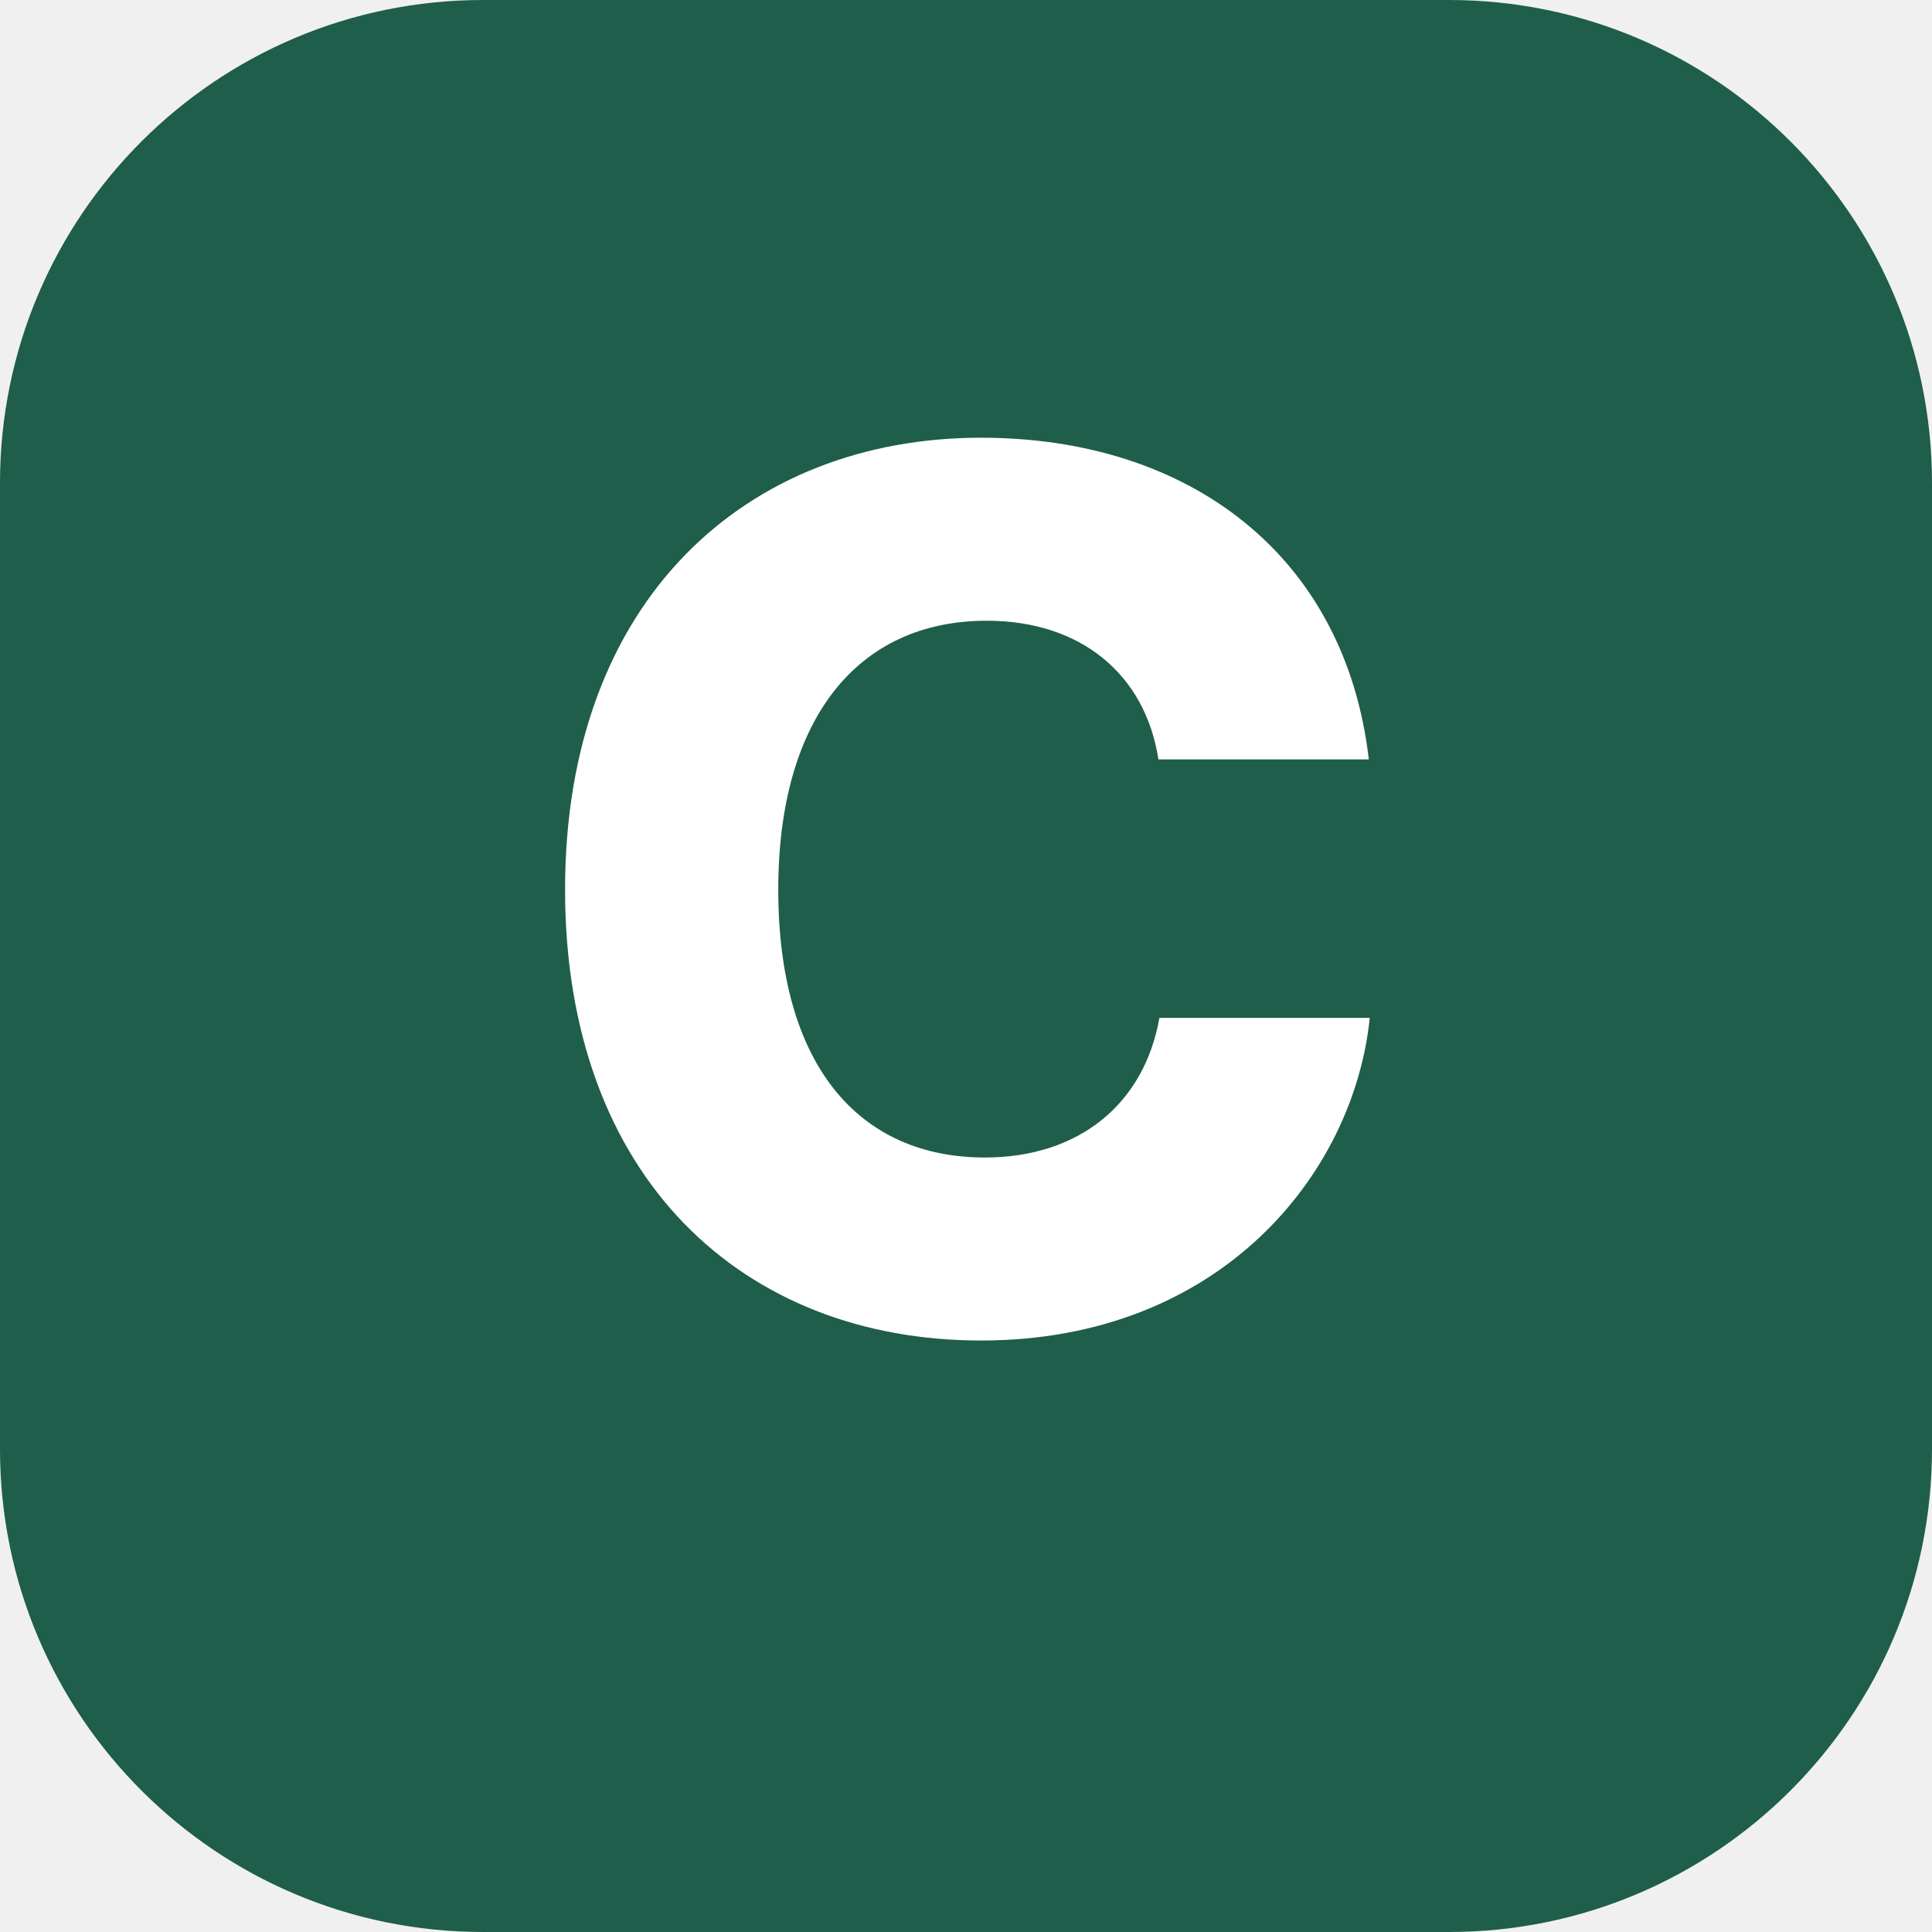
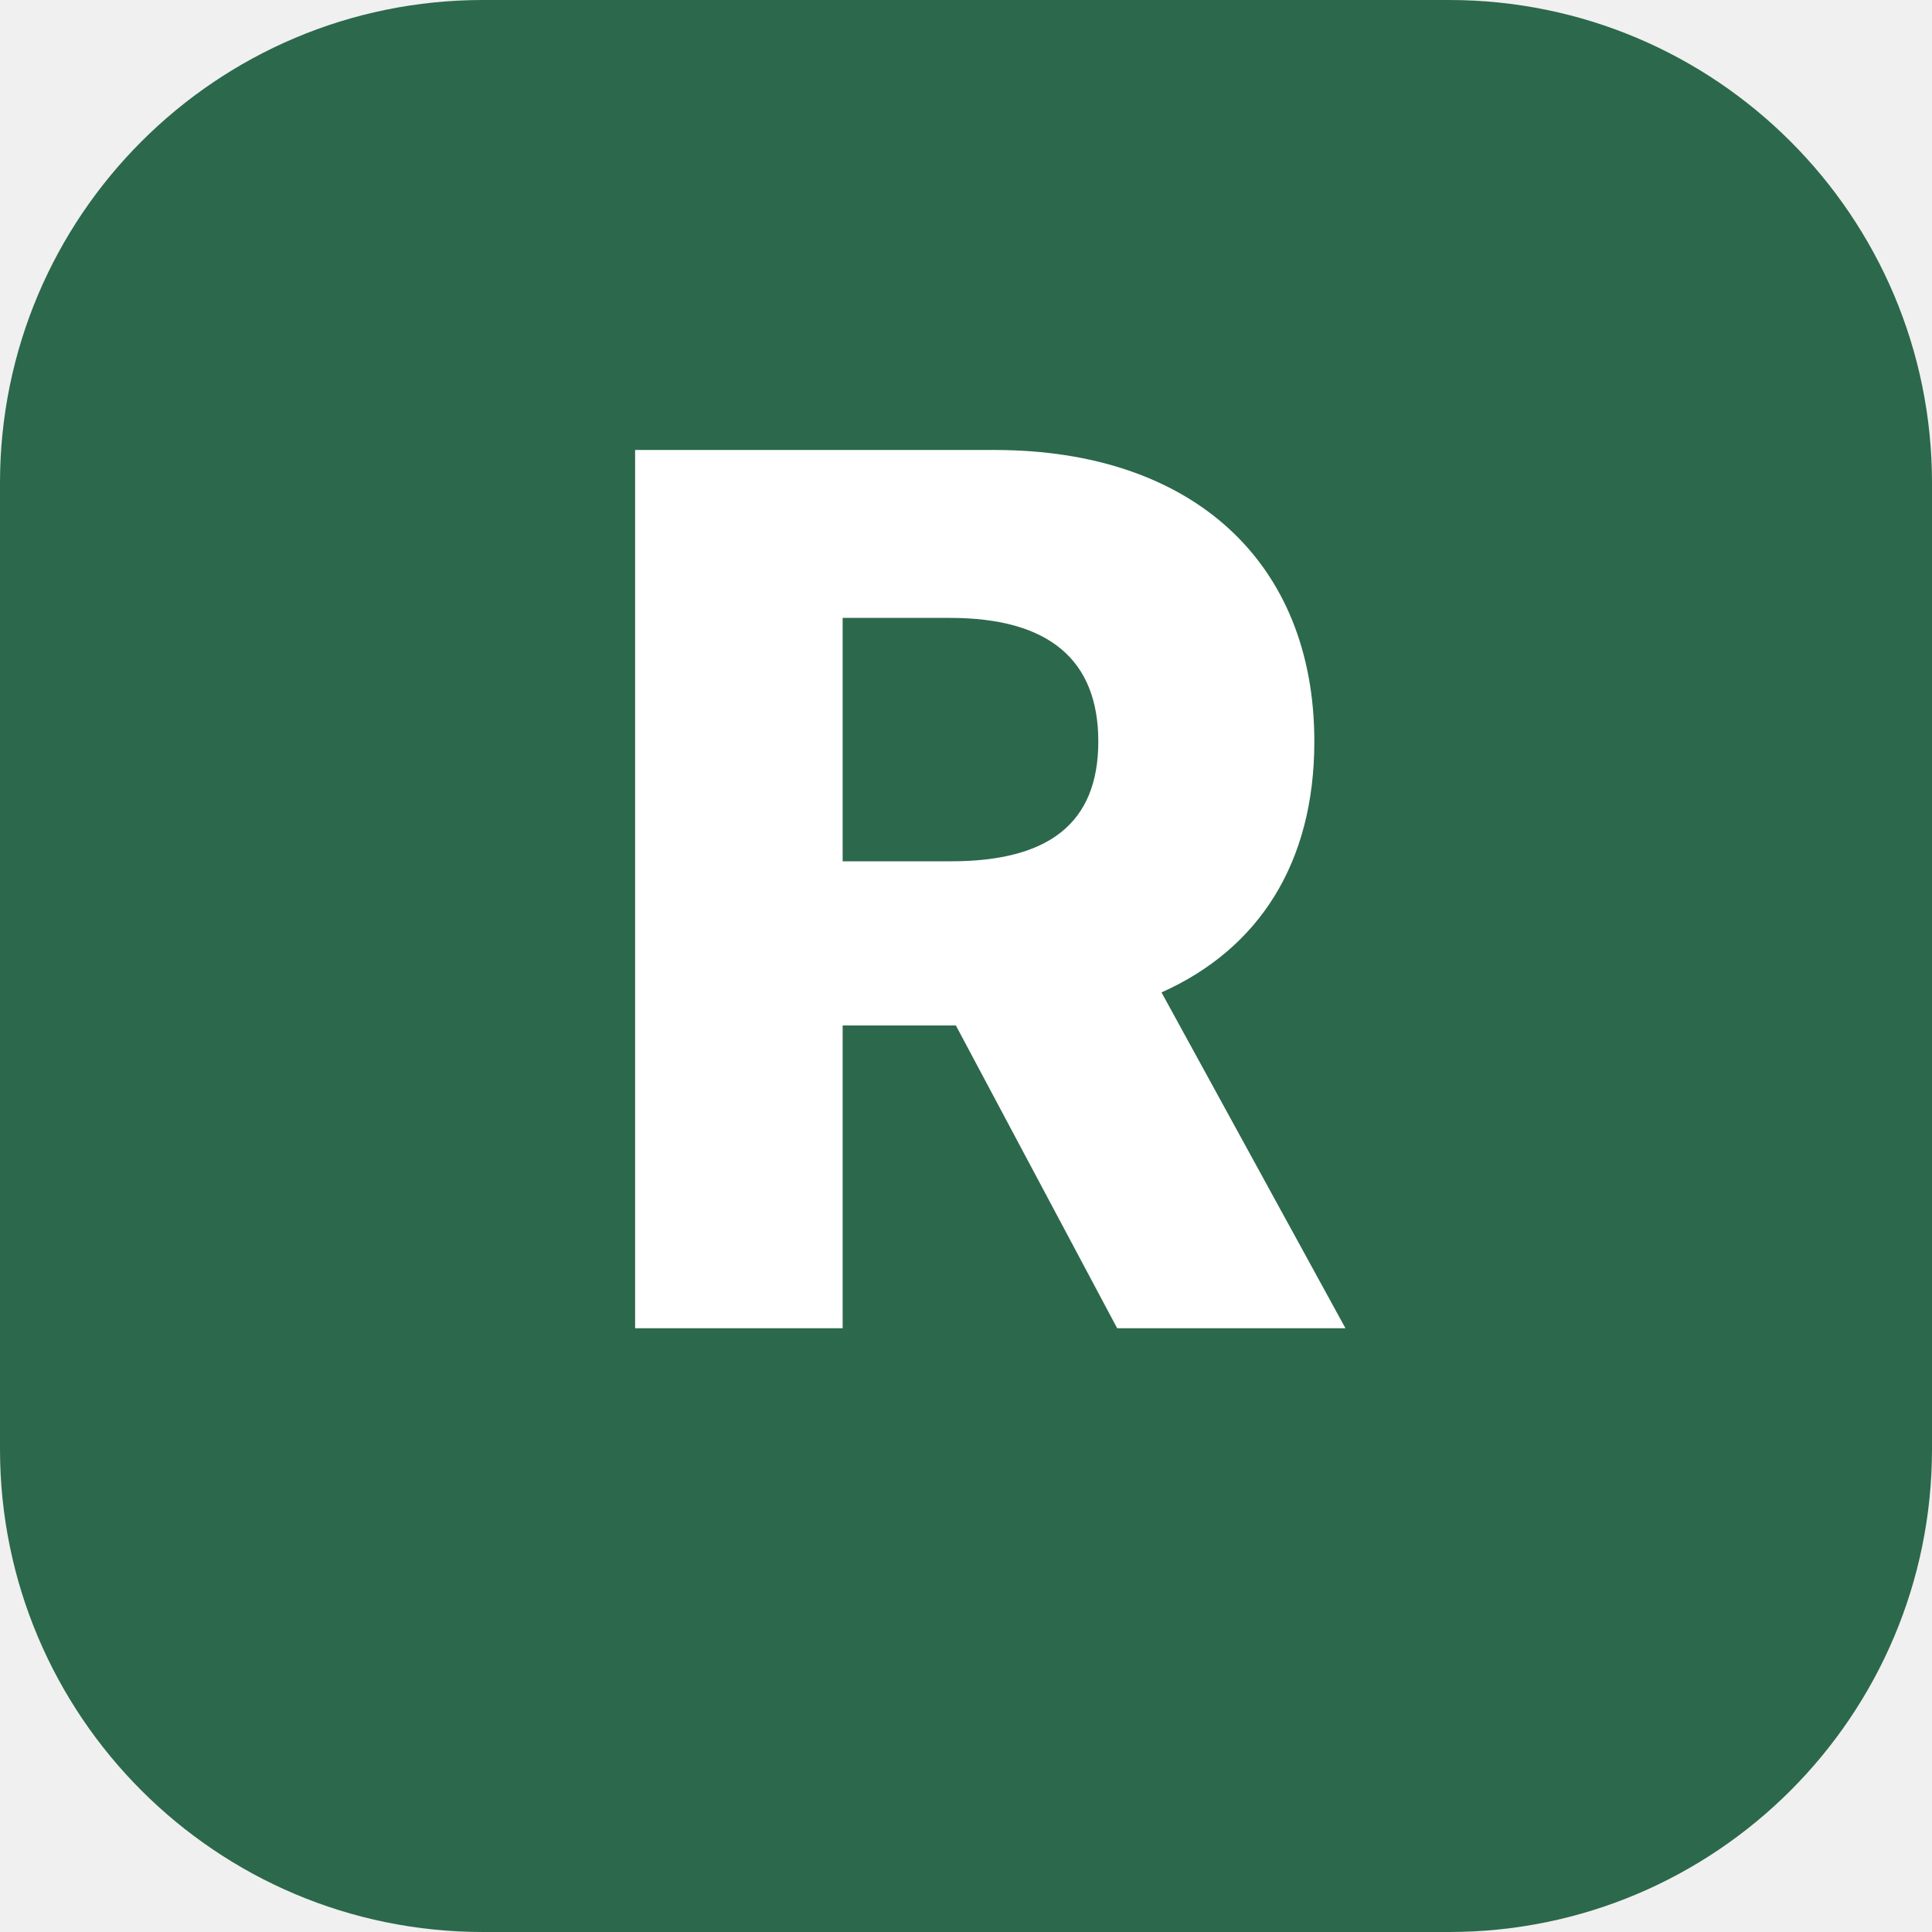
<svg xmlns="http://www.w3.org/2000/svg" width="32" height="32" viewBox="0 0 32 32" fill="none">
-   <rect width="32" height="32" rx="8" fill="#1F5E4A" />
-   <text x="16" y="22" text-anchor="middle" font-family="Inter, system-ui, sans-serif" font-weight="800" font-size="20" fill="white">C</text>
+   <rect width="32" height="32" rx="8" fill="#2C684C" />
+   <text x="16" y="22" text-anchor="middle" font-family="Inter, system-ui, sans-serif" font-weight="800" font-size="20" fill="white">R</text>
</svg>
